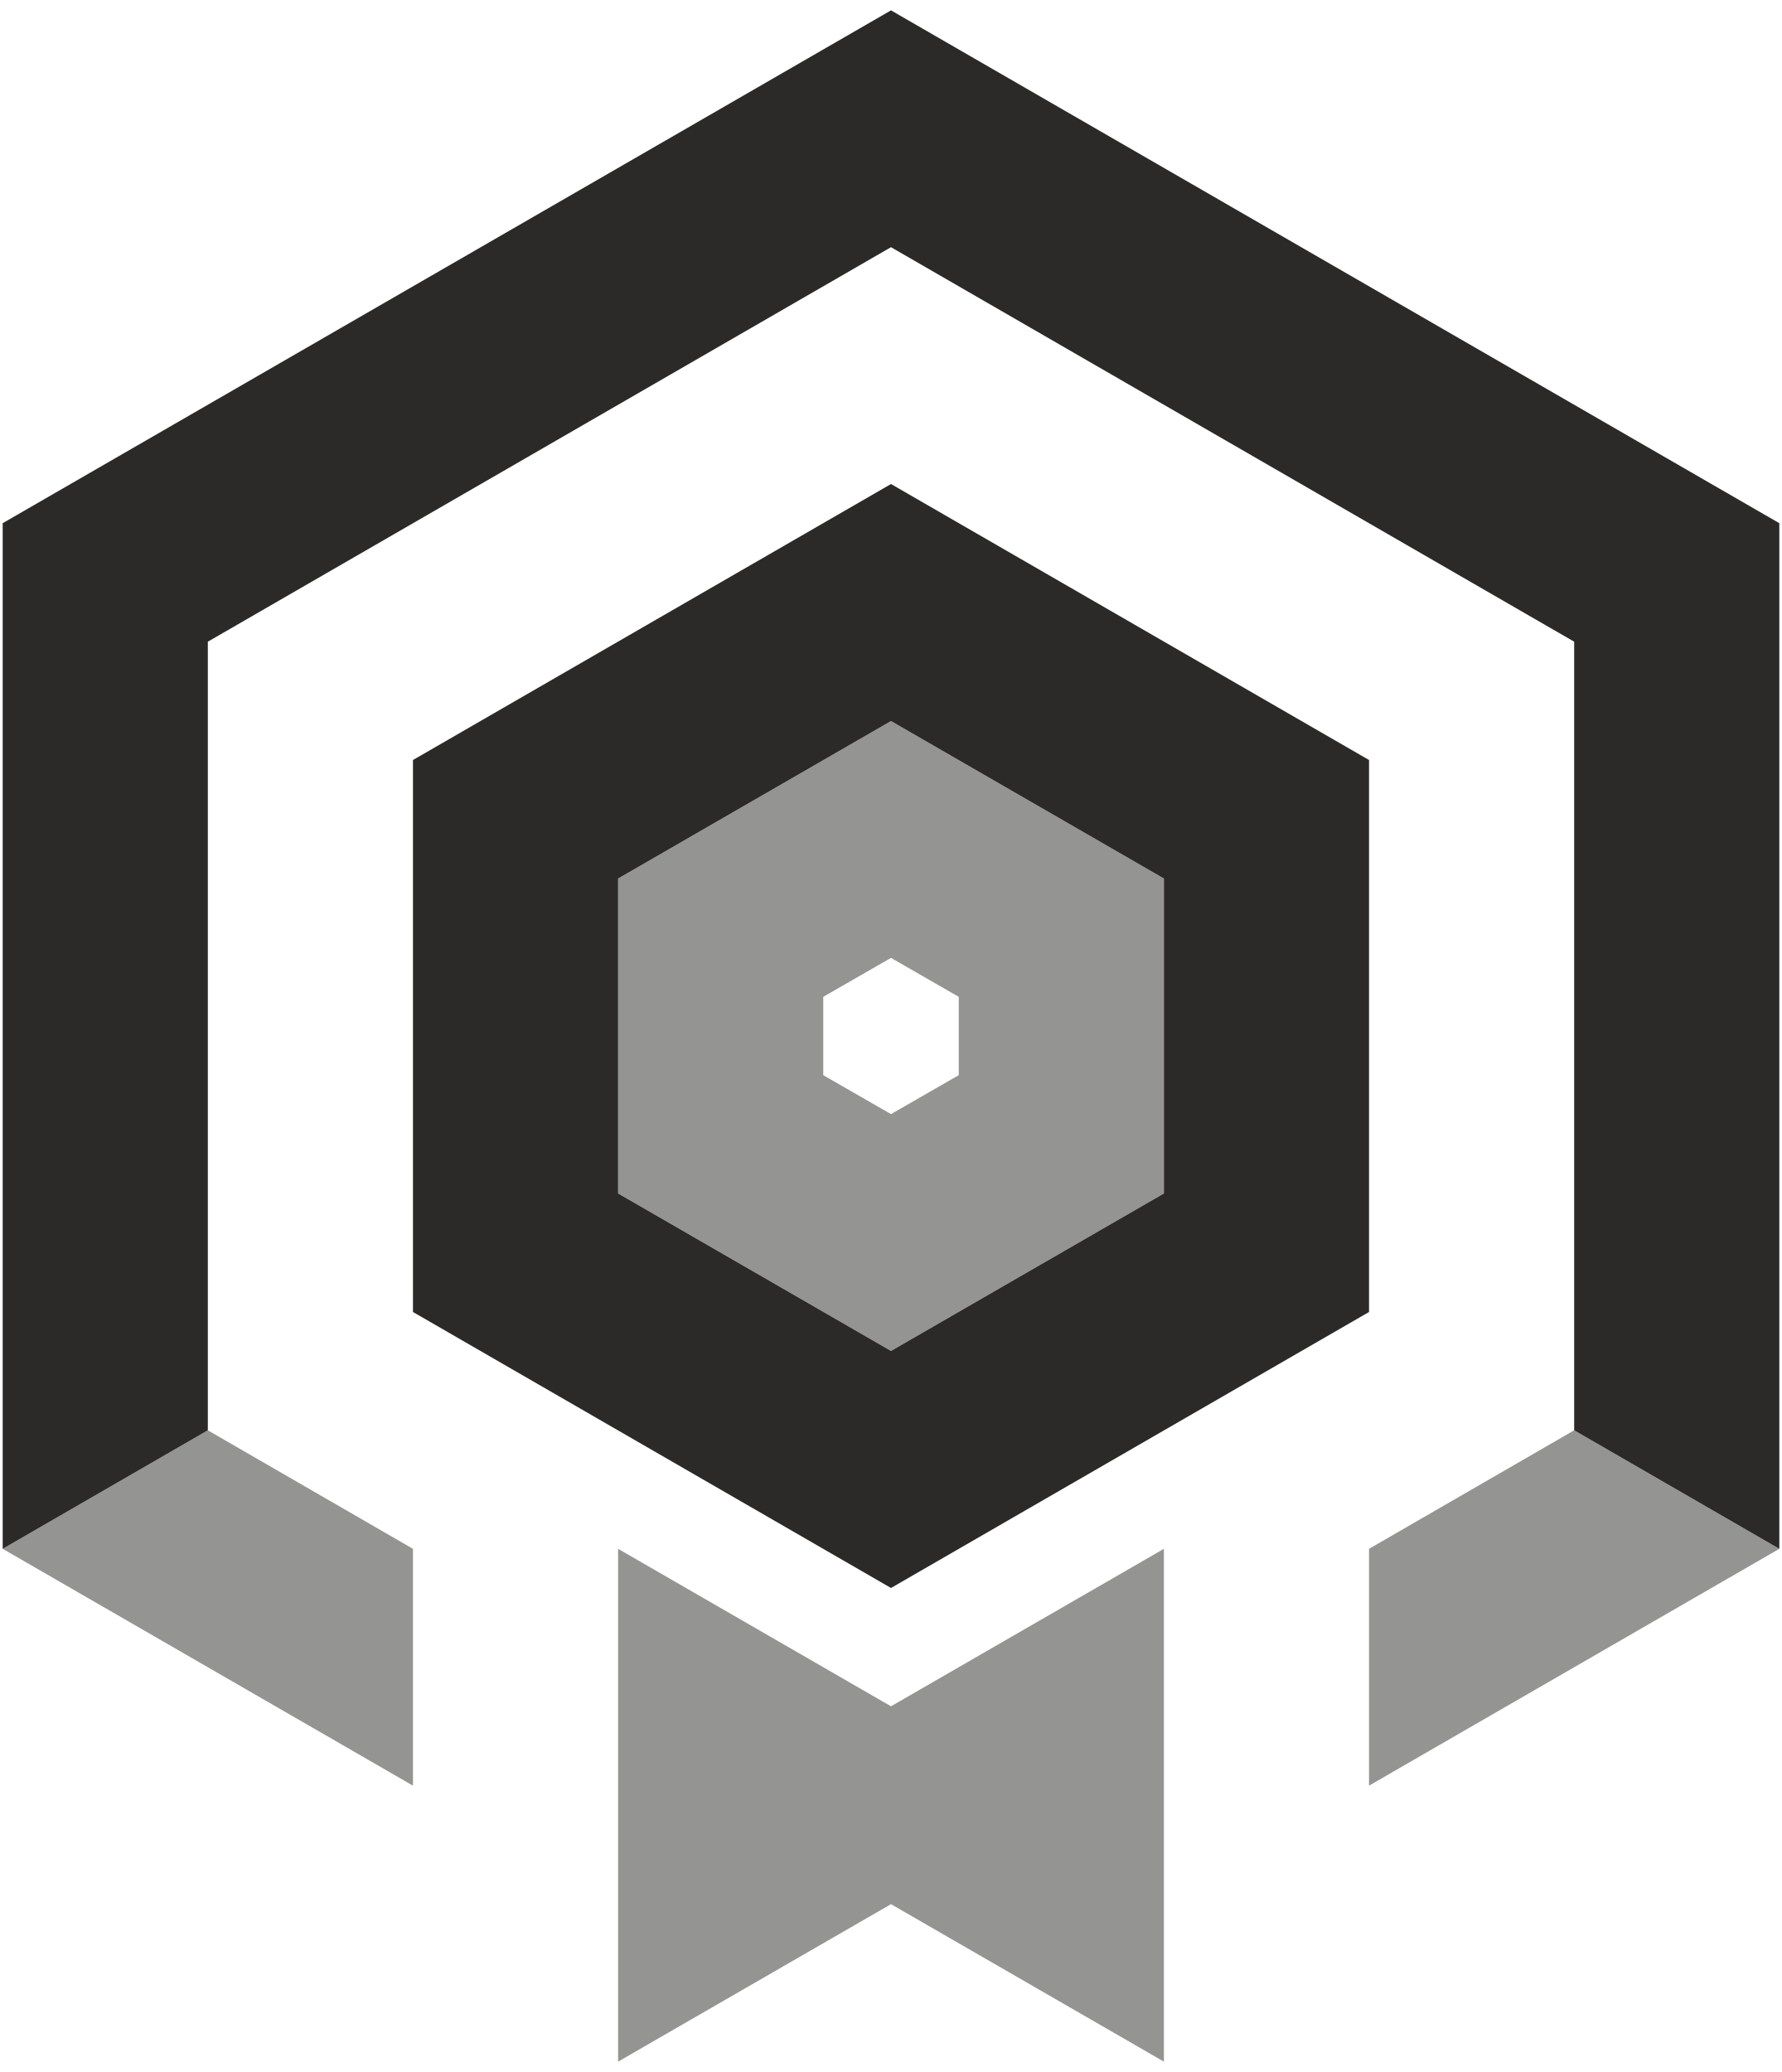
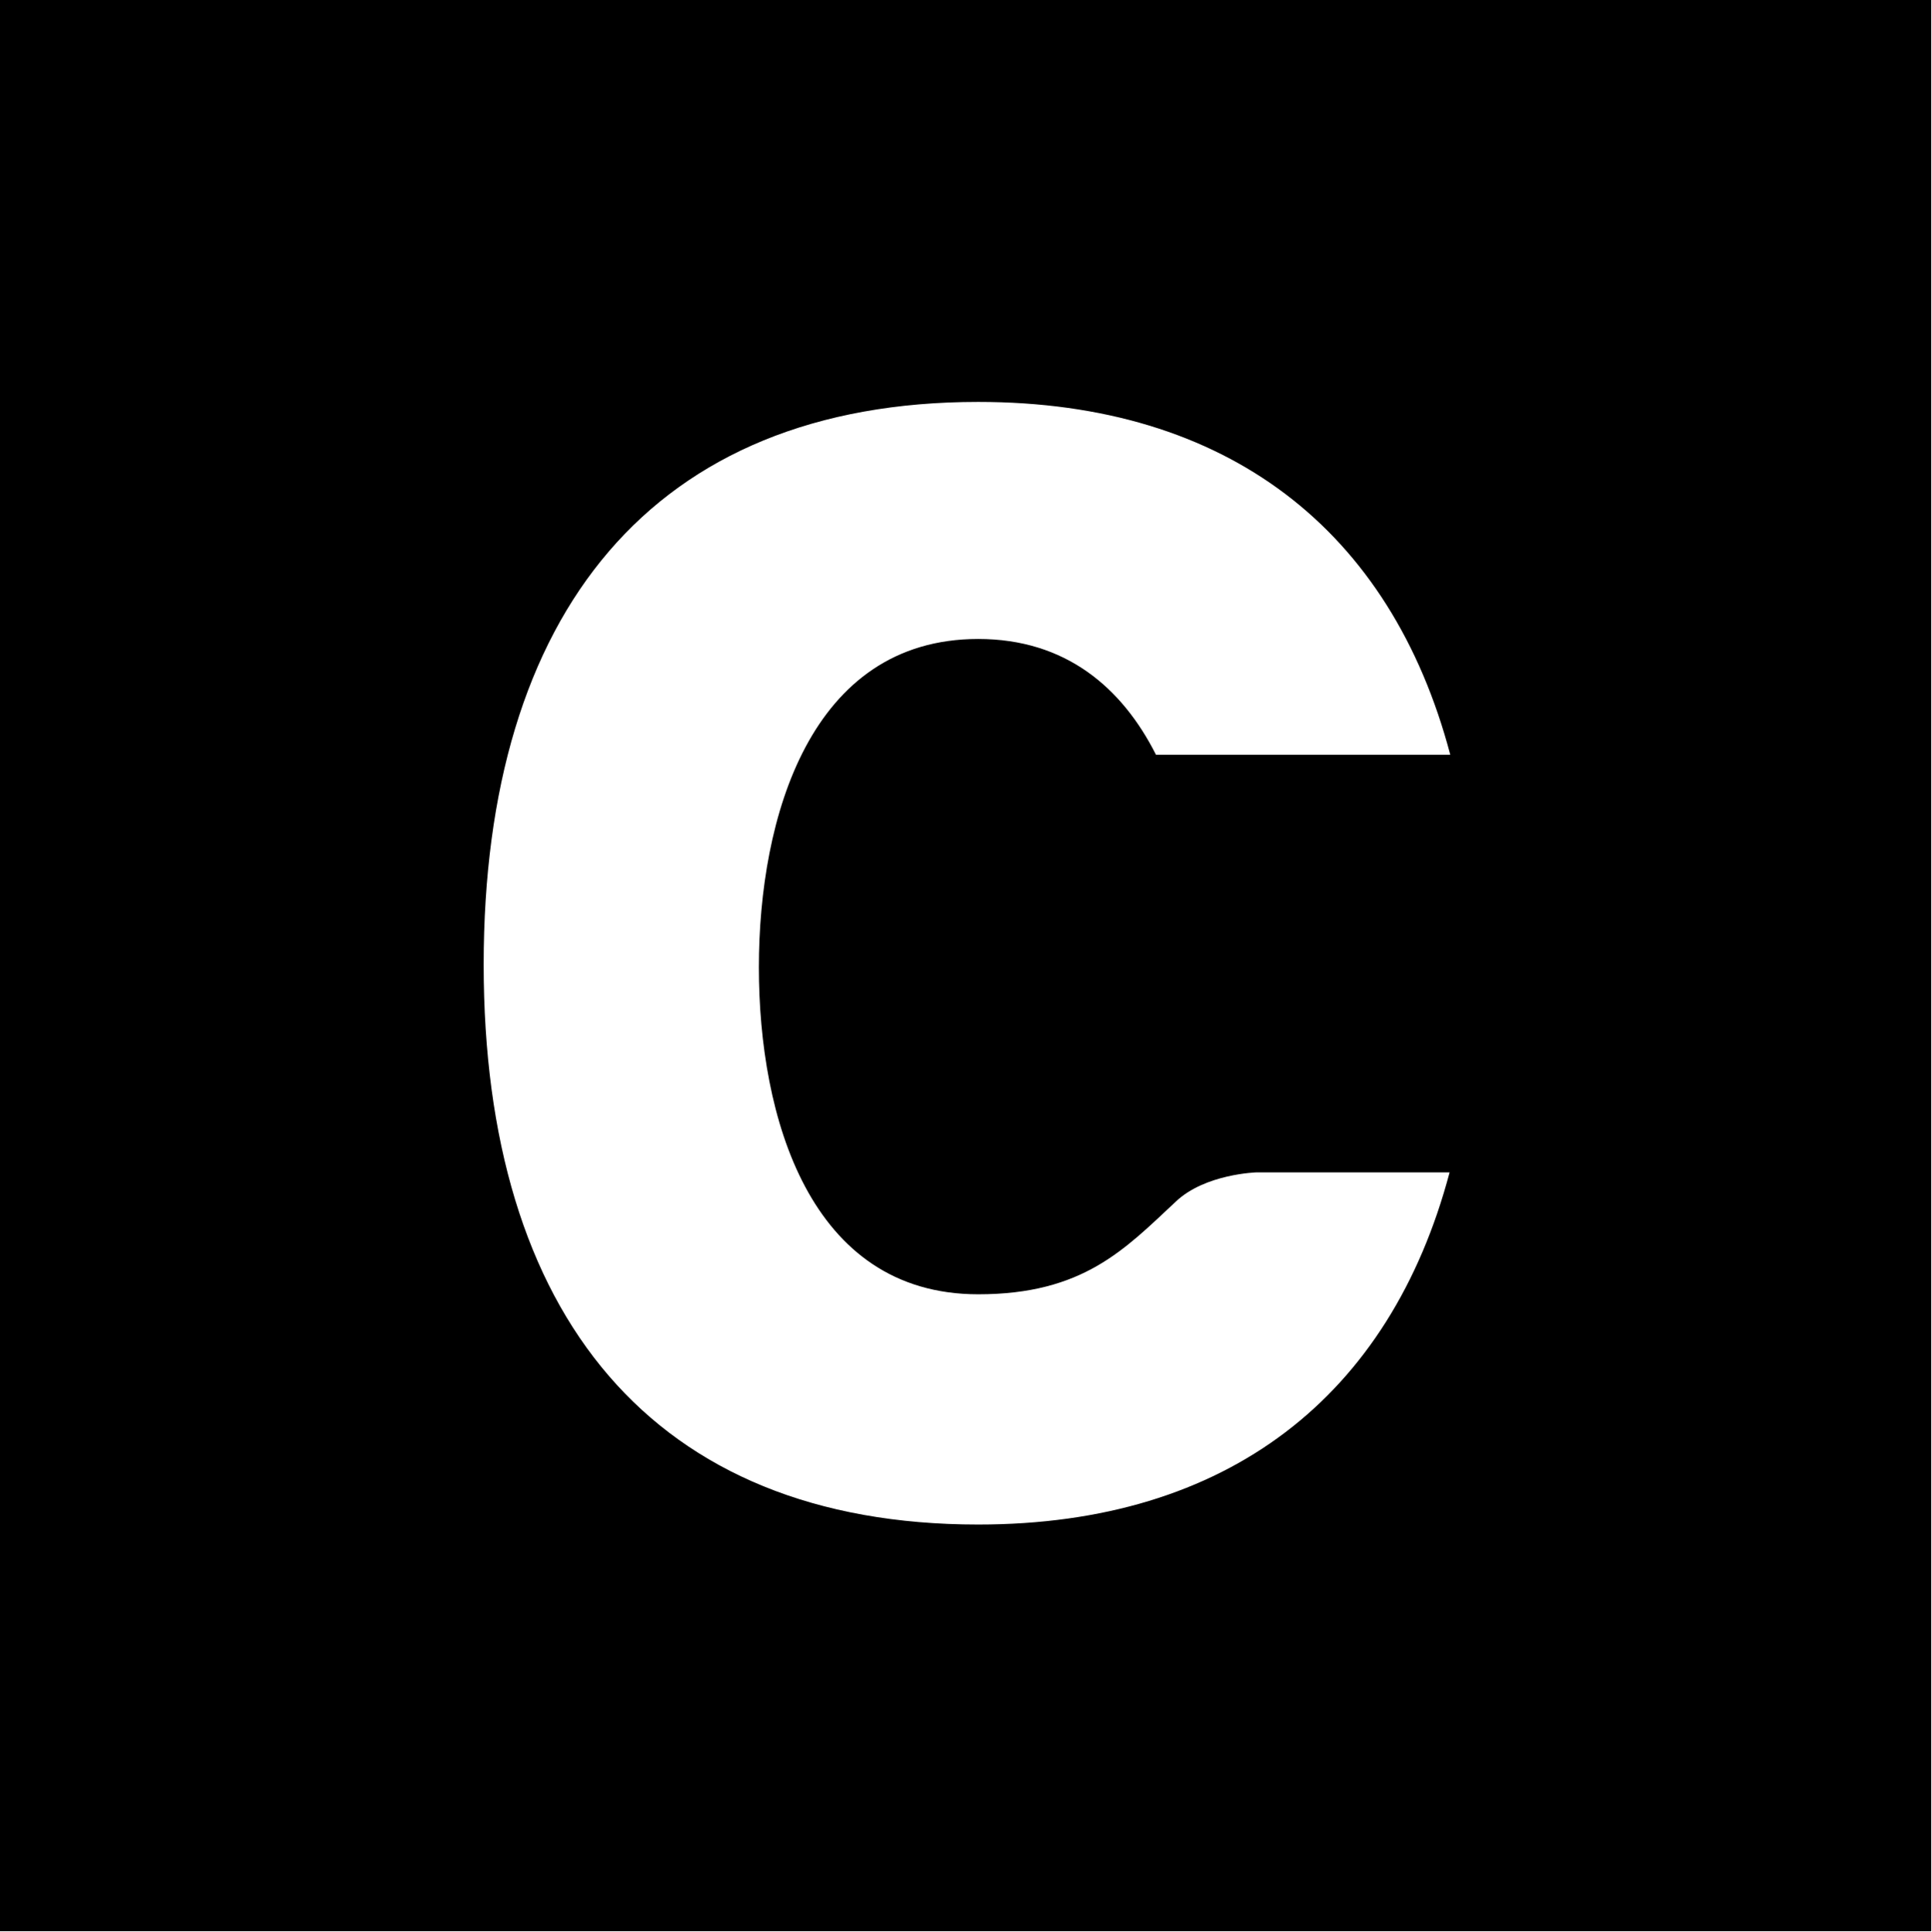
- <svg xmlns="http://www.w3.org/2000/svg" xml:space="preserve" width="86mm" height="100mm" version="1.1" style="shape-rendering:geometricPrecision; text-rendering:geometricPrecision; image-rendering:optimizeQuality; fill-rule:evenodd; clip-rule:evenodd" viewBox="0 0 8600 10000">
-   <defs>
-     <style type="text/css">
-    
-     .fil1 {fill:#2B2A29}
-     .fil0 {fill:#2B2A29;fill-opacity:0.502}
-    
-   </style>
-   </defs>
-   <g id="Layer_x0020_1">
-     <g id="_842717584">
-       <polygon class="fil0" points="5617,7475 5617,9950 4300,9190 2983,9950 2983,7475 4300,8235 " />
-       <polygon class="fil1" points="4300,50 13,2525 13,7475 1003,6903 1003,3097 4300,1193 7597,3097 7597,6903 8587,7475 8587,2525 " />
-       <path class="fil0" d="M13 7475l1980 1143 0 -1143 -990 -572 -990 572zm6594 1143l1980 -1143 -990 -572 -990 572 0 1143z" />
-       <path class="fil1" d="M4300 2336l-2307 1332 0 2664 2307 1332 2307 -1332 0 -2664 -2307 -1332zm0 1144l-1317 760 0 1520 1317 760 1317 -760 0 -1520 -1317 -760z" />
-       <path class="fil0" d="M4300 3480l-1317 760 0 1520 1317 760 1317 -760 0 -1520 -1317 -760zm0 1143l-327 188 0 378 327 188 327 -188 0 -378 -327 -188z" />
-     </g>
-   </g>
+ <svg xmlns="http://www.w3.org/2000/svg" version="1.1" id="Layer_1" x="0px" y="0px" viewBox="0 0 283.5 283.5" style="enable-background:new 0 0 283.5 283.5;" xml:space="preserve">
+   <path id="XMLID_6_" d="M0,0v283.5h283.5V0H0z M143.6,190c15.4,0,21.5-6.6,29-13.6c4.3-4.1,11.9-4.3,11.9-4.3h28.3  c-8.7,32.8-32.5,51.7-69.2,51.7C95.8,223.8,71,193,71,141.6C71,90,95.8,59,143.6,59c36.7,0,60.6,18.9,69.3,51.8h-43.2  c-5-9.9-13.3-17-26.1-17c-24.7,0-32.2,26.3-32.2,48.2S118.8,190,143.6,190z" />
</svg>
